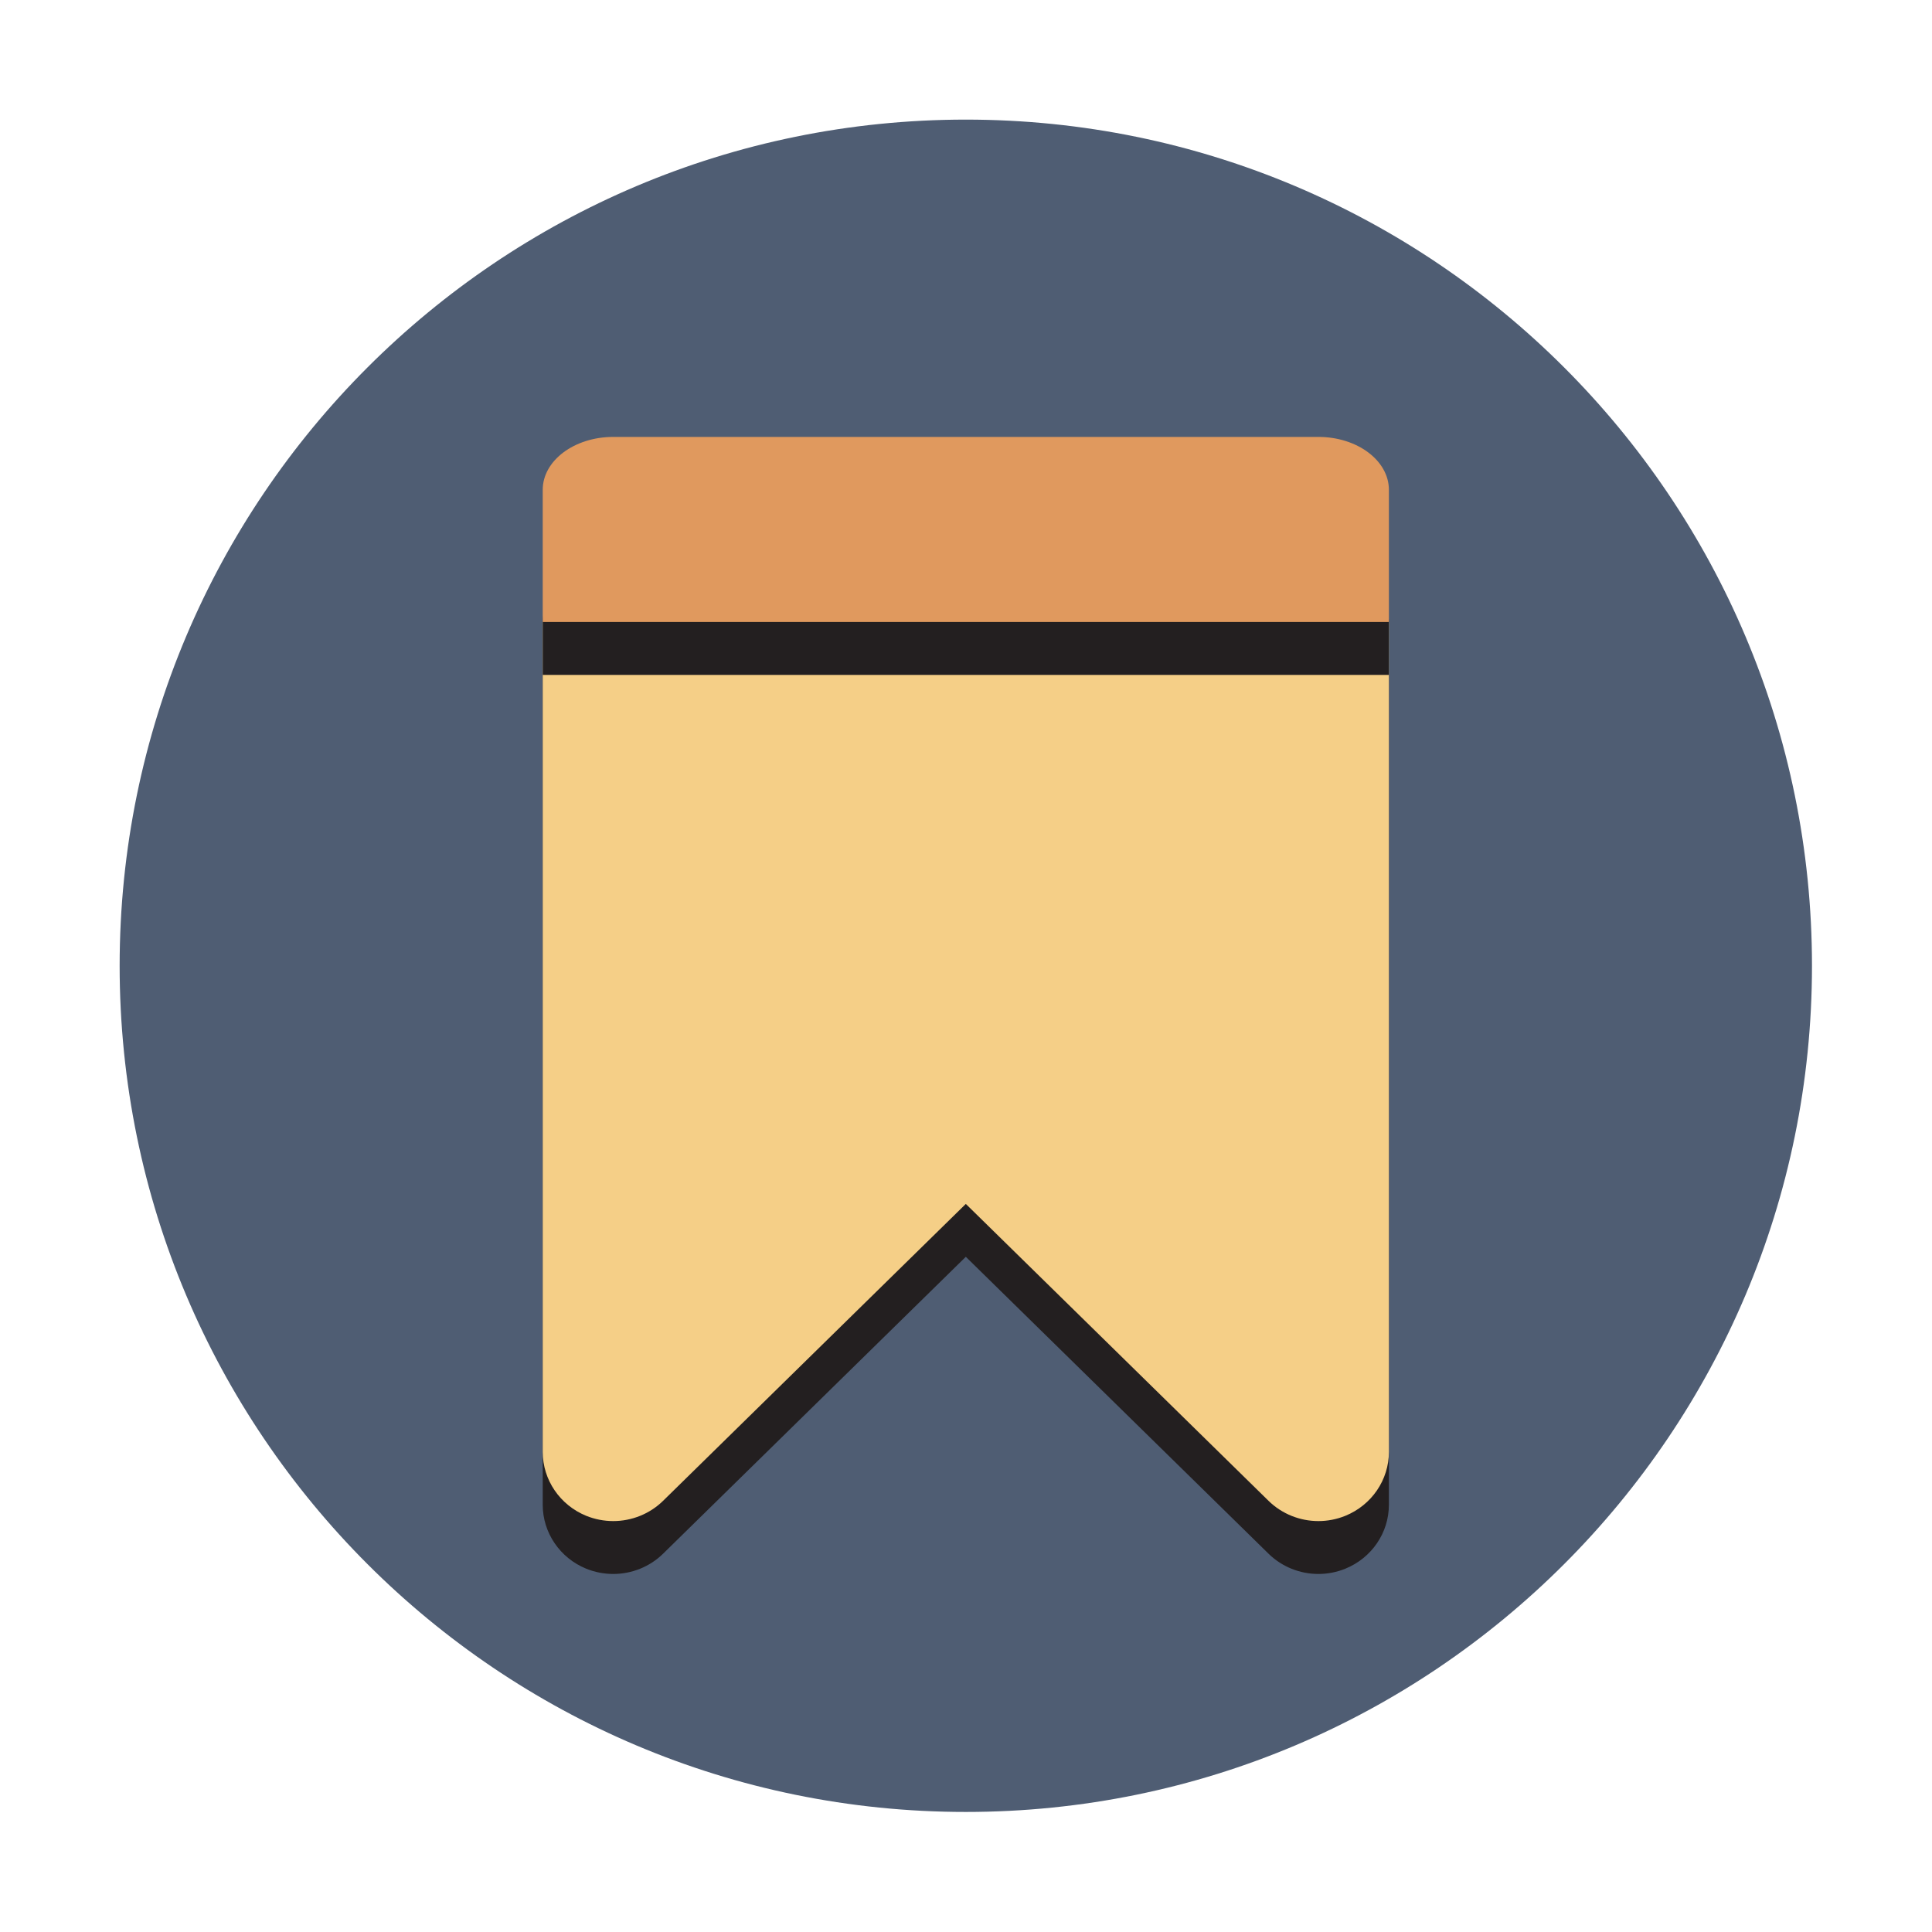
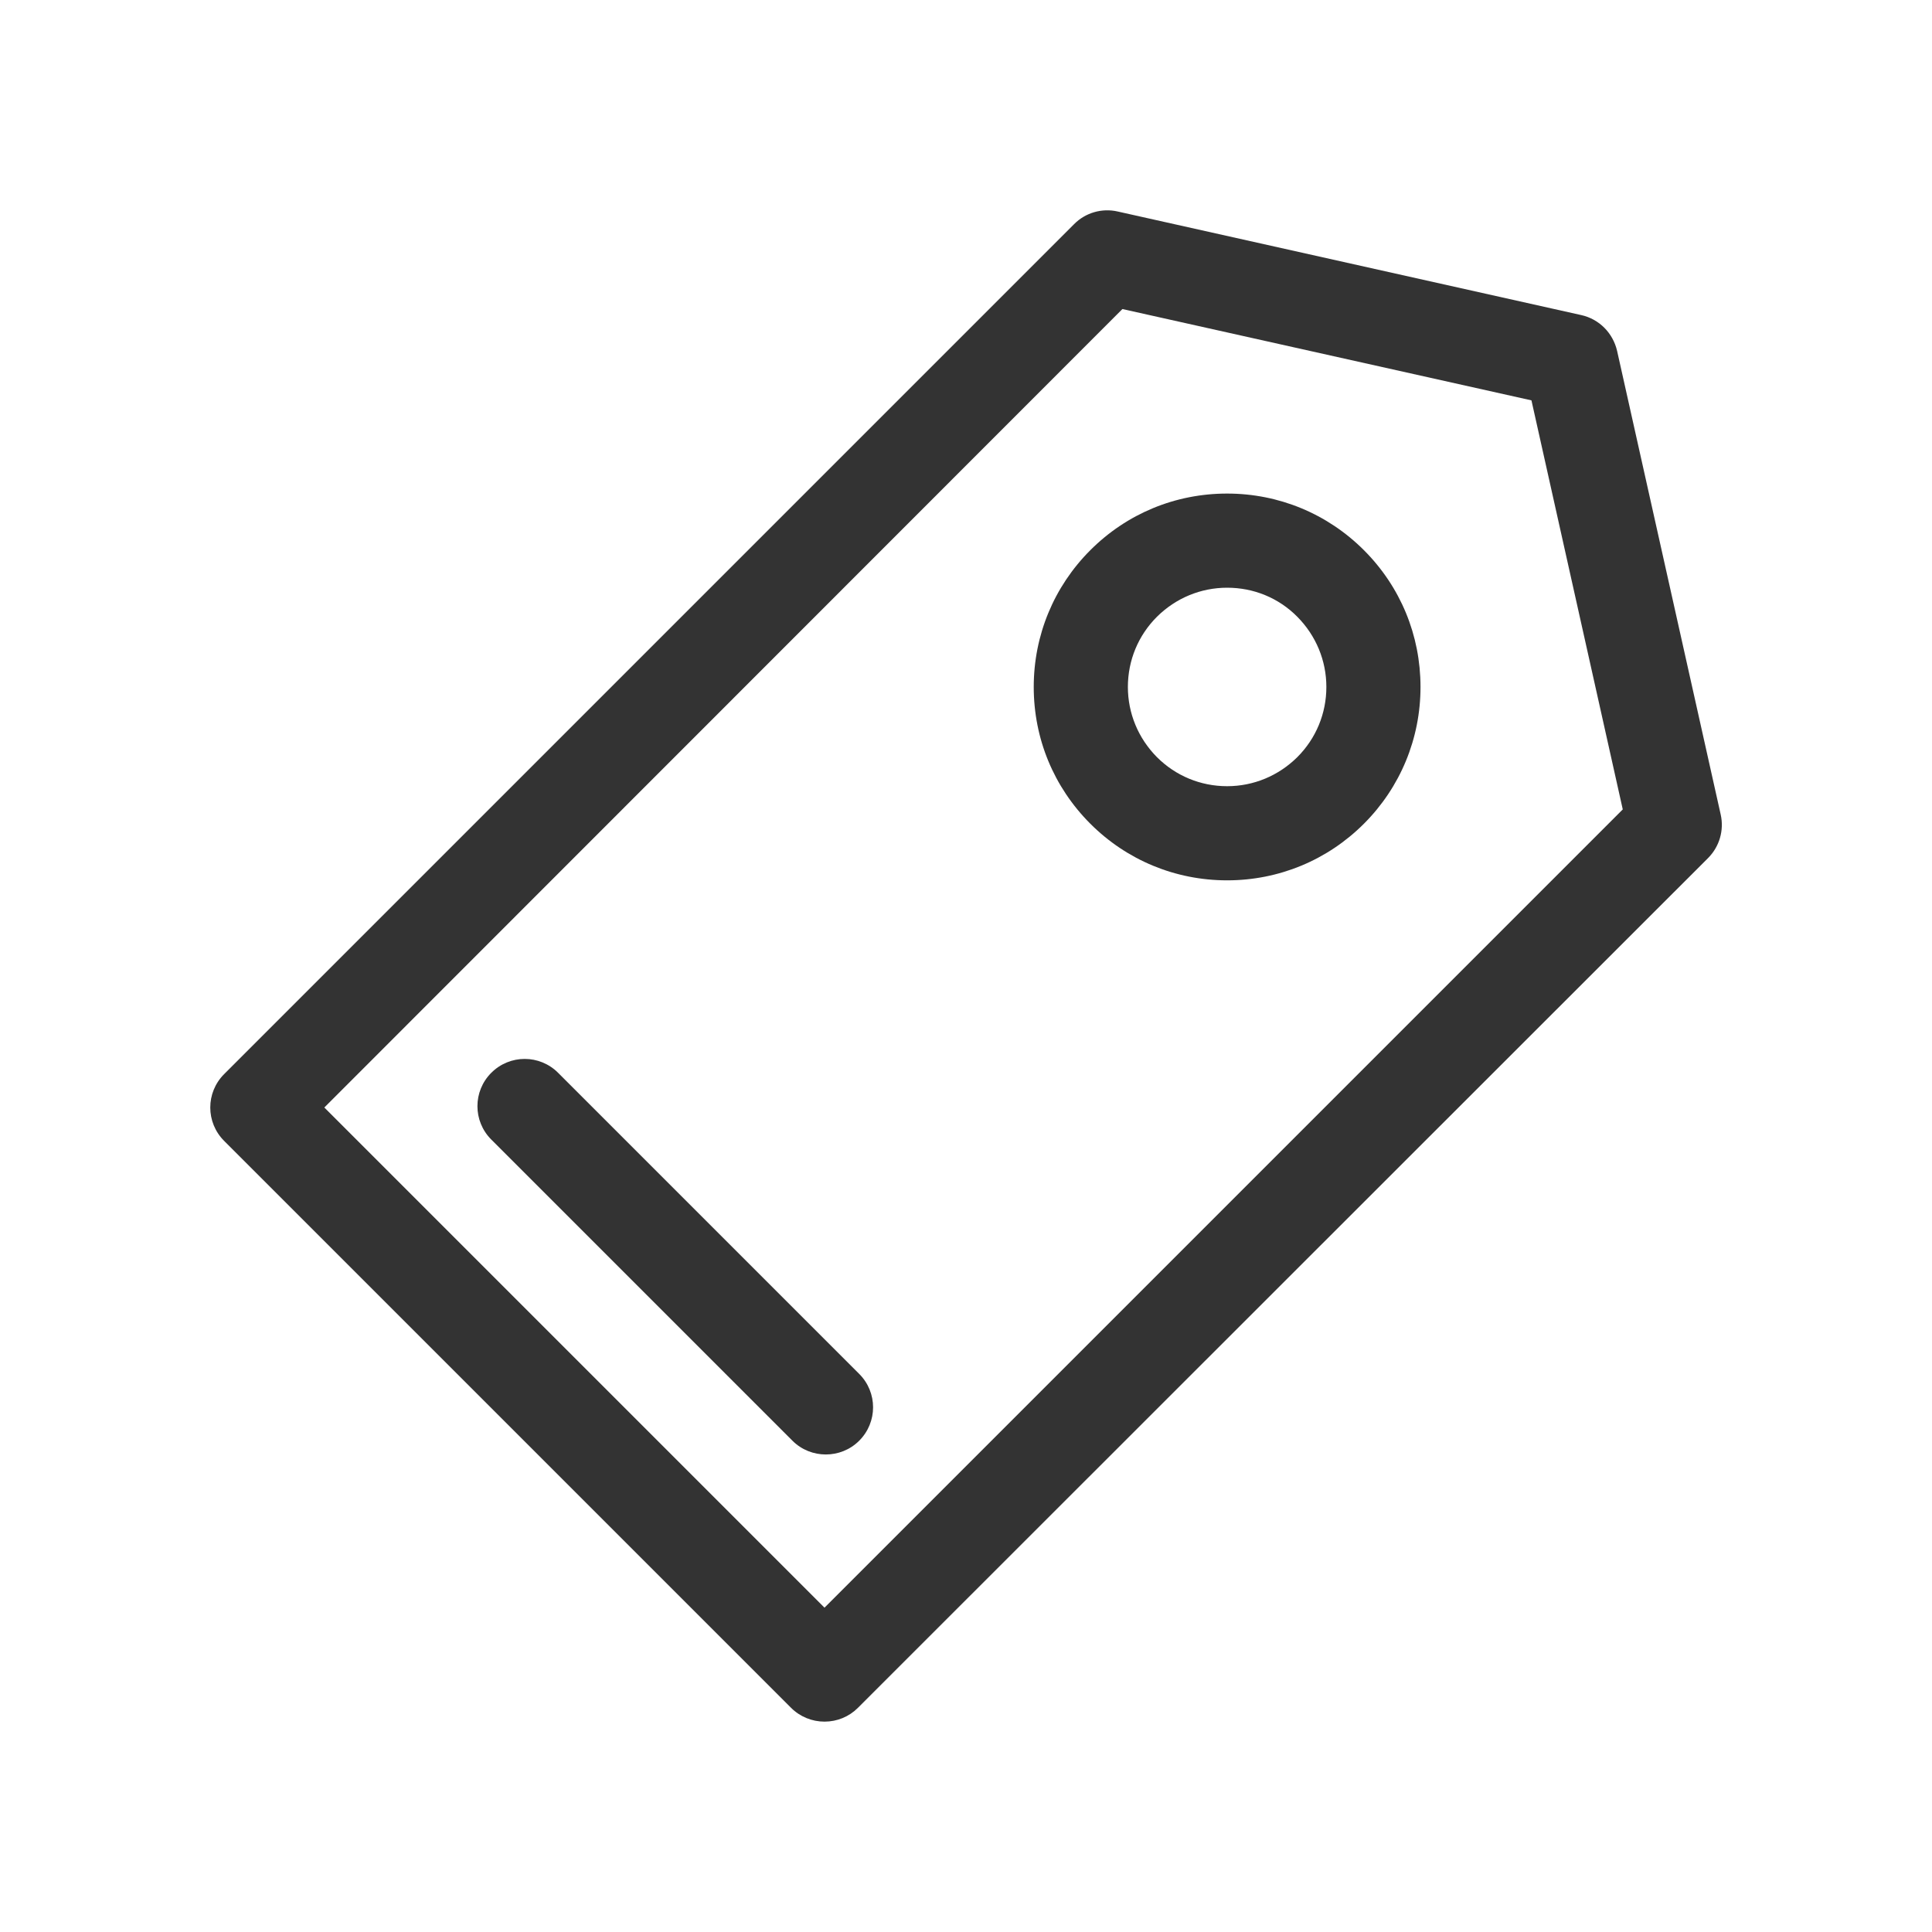
- <svg xmlns="http://www.w3.org/2000/svg" t="1609258044973" class="icon" viewBox="0 0 1024 1024" version="1.1" p-id="2551" width="200" height="200">
+ <svg xmlns="http://www.w3.org/2000/svg" t="1611616566789" class="icon" viewBox="0 0 1024 1024" version="1.1" p-id="2576" width="200" height="200">
  <defs>
    <style type="text/css" />
  </defs>
-   <path d="M511.9 511.882m-448.487 0a448.487 448.487 0 1 0 896.974 0 448.487 448.487 0 1 0-896.974 0Z" fill="#4F5D73" p-id="2552" />
-   <path d="M287.656 357.715v439.863c0 14.809 9.119 28.188 23.06 33.869a38.248 38.248 0 0 0 14.314 2.786c9.717 0 19.285-3.739 26.423-10.74L511.9 666.132l160.446 157.361c7.138 7.001 16.706 10.74 26.423 10.74 4.821 0 9.68-0.916 14.277-2.786 13.978-5.682 23.097-19.061 23.097-33.869V357.715H287.656z" fill="#231F20" p-id="2553" />
-   <path d="M287.656 329.684v439.863c0 14.809 9.119 28.188 23.06 33.869a38.248 38.248 0 0 0 14.314 2.786c9.717 0 19.285-3.739 26.423-10.74L511.9 638.101l160.446 157.361c7.138 7.001 16.706 10.74 26.423 10.74 4.821 0 9.68-0.916 14.277-2.786 13.978-5.682 23.097-19.061 23.097-33.869V329.684H287.656z" fill="#F5CF87" p-id="2554" />
-   <path d="M736.143 357.715v-28.03c0-15.473-16.744-28.03-37.374-28.03H325.03c-20.63 0-37.374 12.558-37.374 28.03v28.03h448.487z" fill="#231F20" p-id="2555" />
-   <path d="M736.143 329.684v-70.076c0-15.473-16.744-28.03-37.374-28.03H325.03c-20.63 0-37.374 12.558-37.374 28.03v70.076h448.487z" fill="#E0995E" p-id="2556" />
+   <path d="M437 912.5c-6.6 0-13-2.6-17.7-7.3L118.8 604.7c-9.8-9.8-9.8-25.6 0-35.4l450.5-450.5c6-6.1 14.8-8.6 23.1-6.7L838.1 167c9.5 2.1 16.8 9.5 19 19L912 431.7c1.9 8.4-0.7 17.1-6.7 23.1L454.7 905.2c-4.7 4.7-11 7.3-17.7 7.3zM171.9 587L437 852.1 860.1 429l-48.4-216.8-216.8-48.4-423 423.2z" fill="#333333" p-id="2577" />
+   <path d="M650.4 466.6c-27.4 0-53.2-10.7-72.5-30-19.4-19.4-30-45.1-30-72.5s10.7-53.2 30-72.5c19.4-19.4 45.1-30 72.5-30s53.2 10.7 72.5 30c19.4 19.4 30 45.1 30 72.5s-10.7 53.2-30 72.5c-19.3 19.3-45.1 30-72.5 30z m0-155.1c-14 0-27.2 5.5-37.2 15.4-9.9 9.9-15.4 23.1-15.4 37.2 0 14 5.5 27.2 15.4 37.2 9.9 9.9 23.1 15.4 37.2 15.4 14 0 27.2-5.5 37.2-15.4 9.9-9.9 15.4-23.1 15.4-37.2 0-14-5.5-27.2-15.4-37.2-9.9-10-23.1-15.4-37.2-15.4zM437.7 770.9c-6.4 0-12.8-2.4-17.7-7.3L260.4 604c-9.8-9.8-9.8-25.6 0-35.4 9.8-9.8 25.6-9.8 35.4 0l159.6 159.6c9.8 9.8 9.8 25.6 0 35.4-4.9 4.9-11.3 7.3-17.7 7.3z" fill="#333333" p-id="2578" />
</svg>
